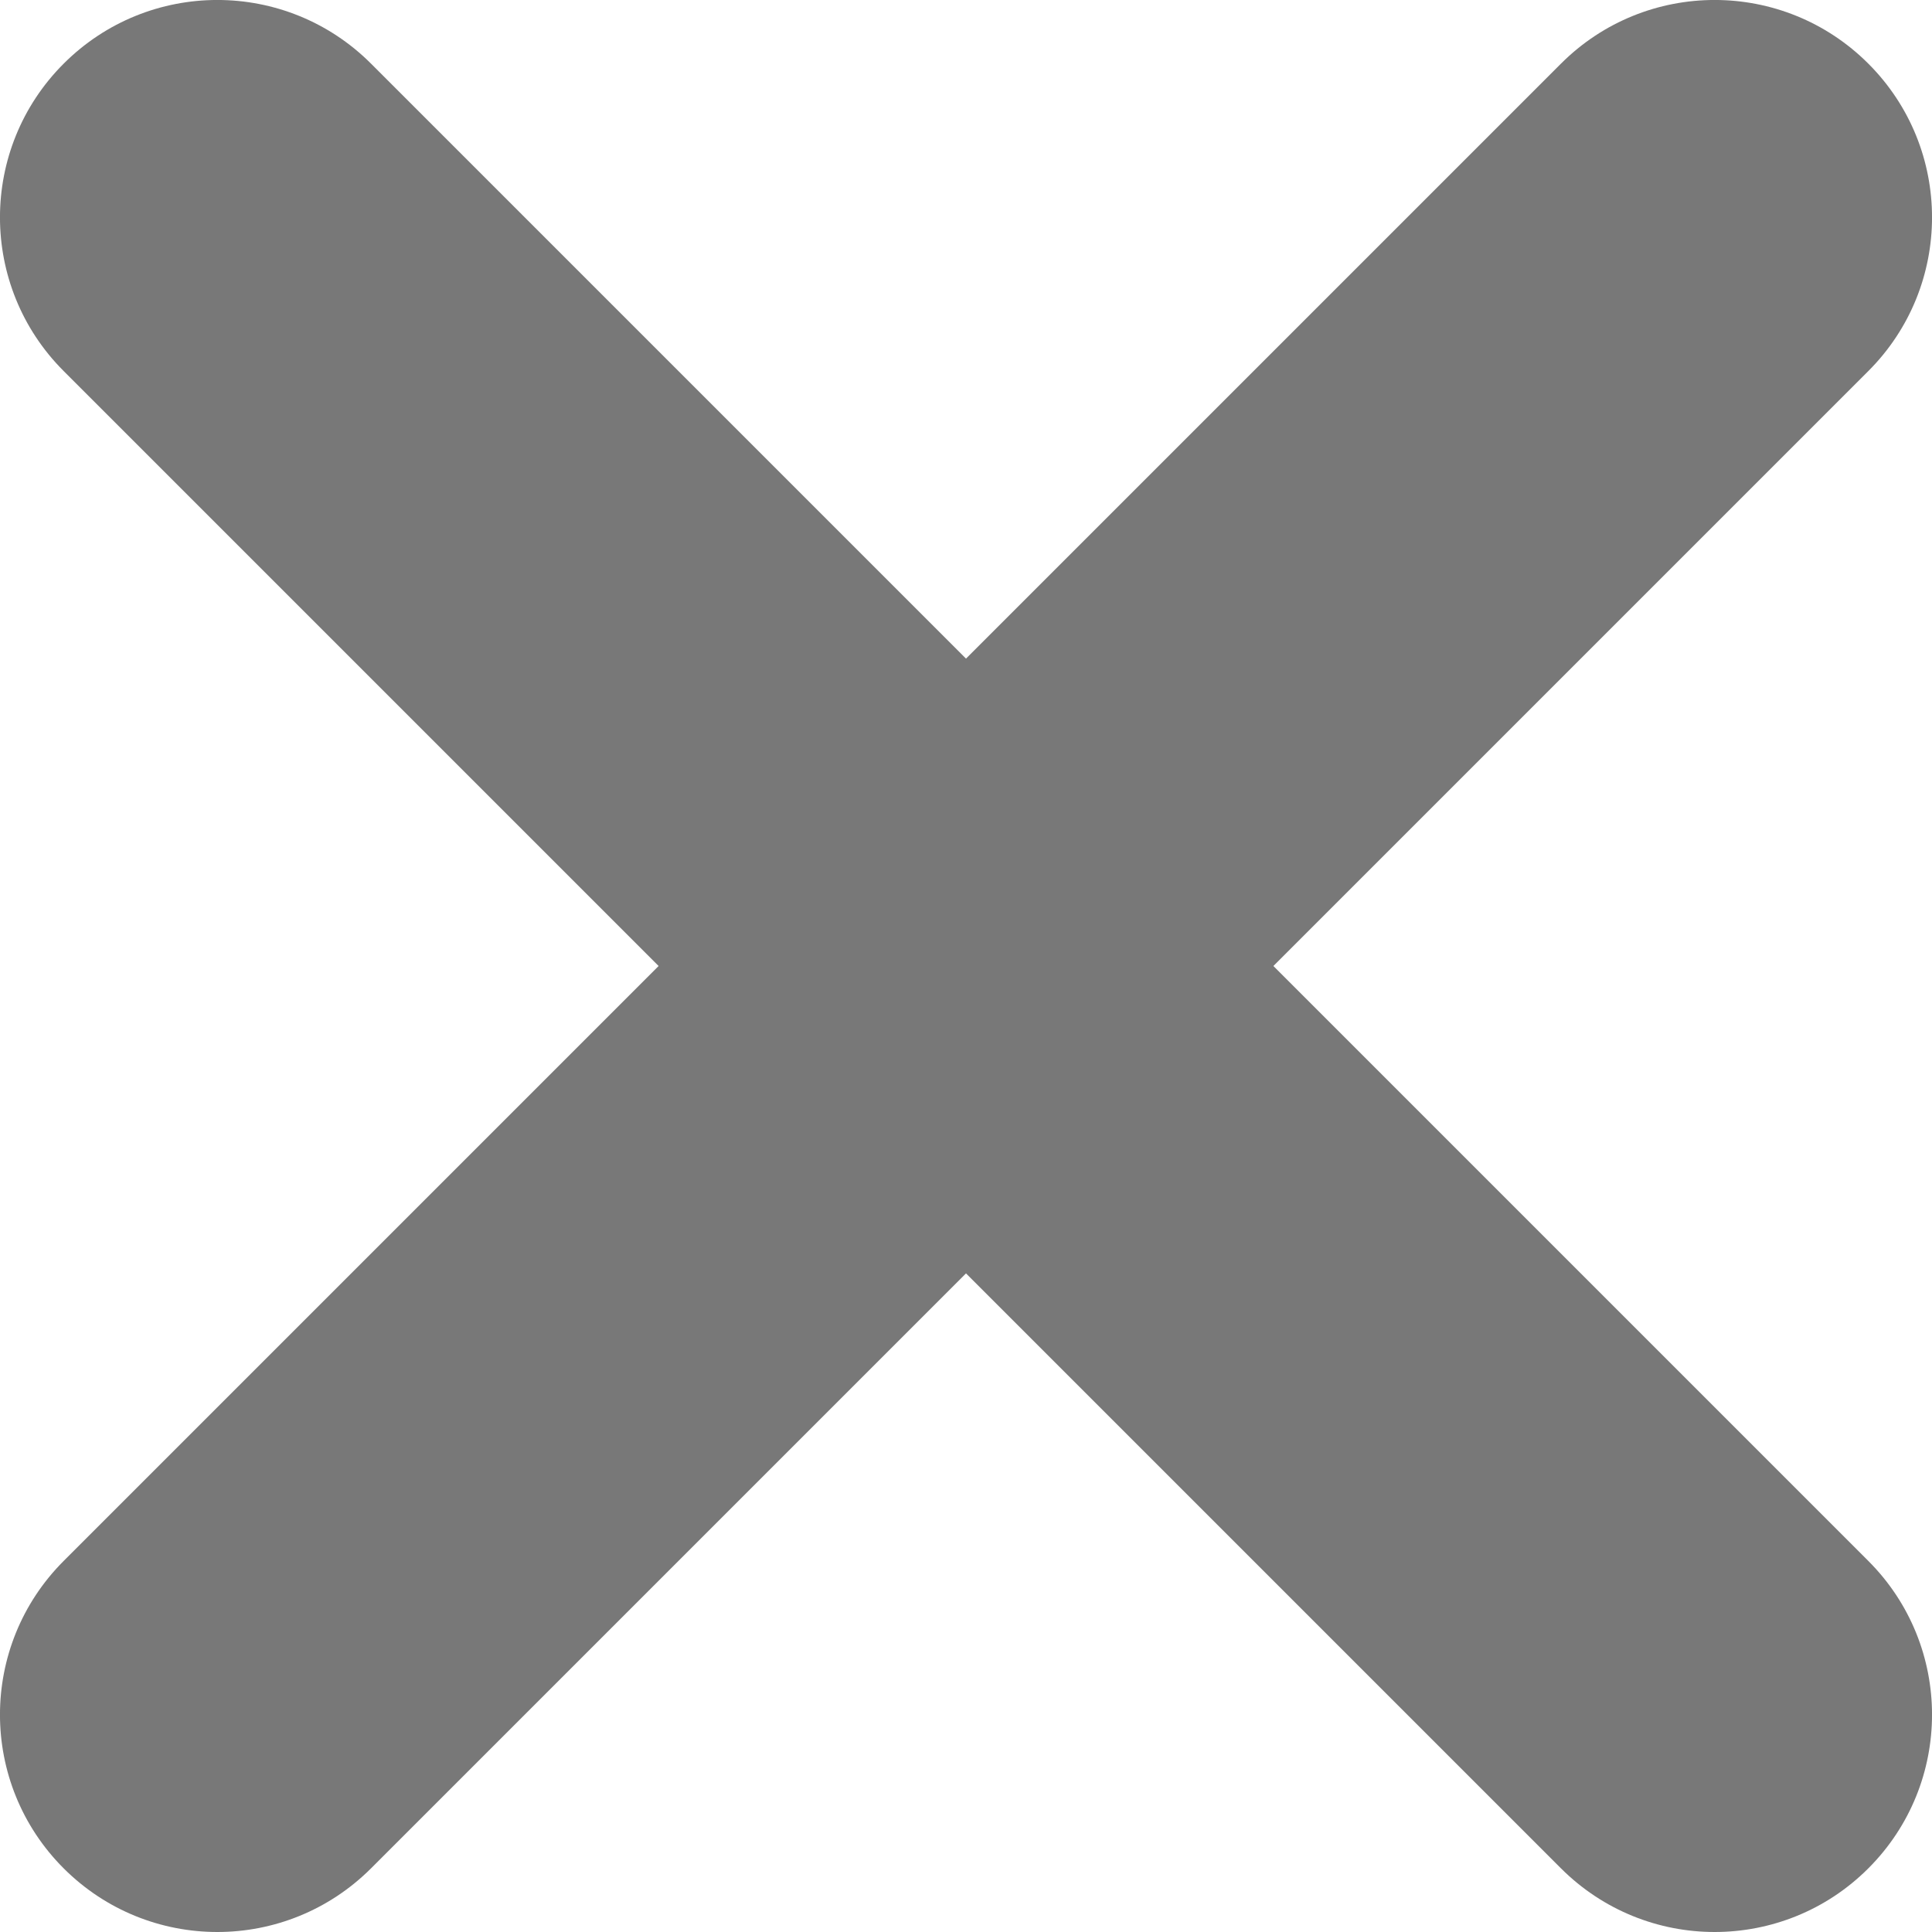
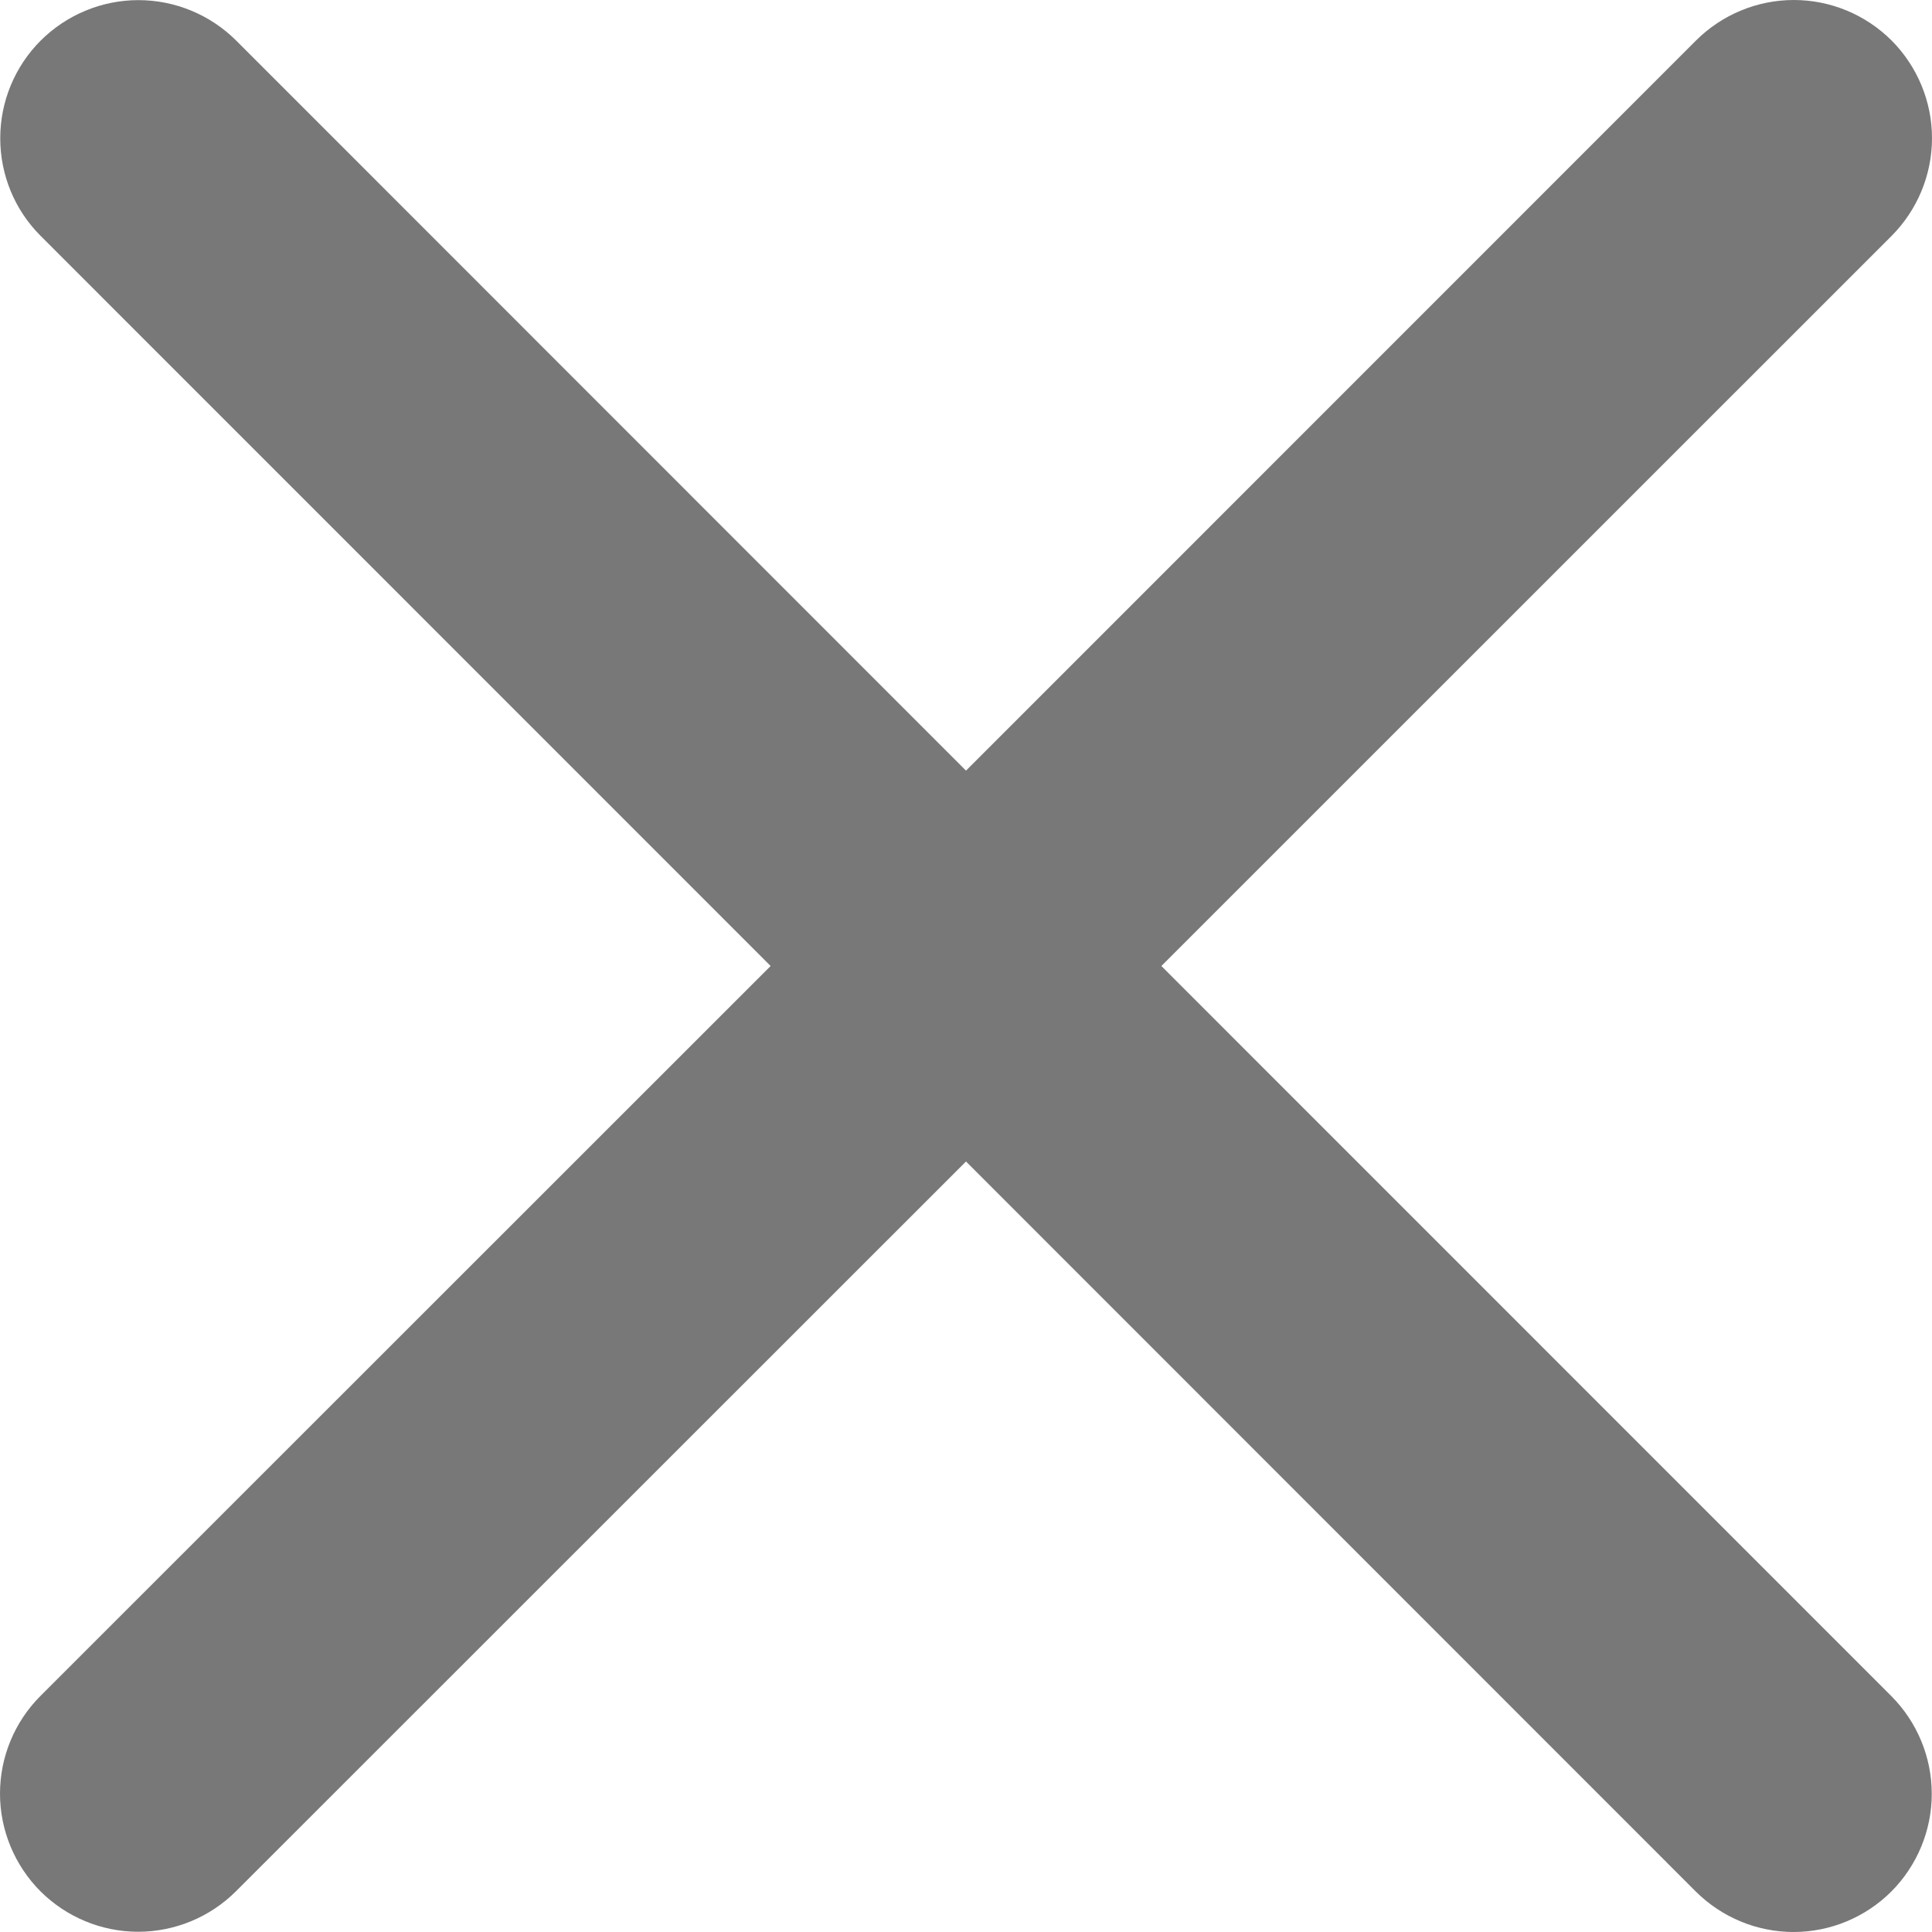
- <svg xmlns="http://www.w3.org/2000/svg" width="20" height="20" viewBox="0 0 20 20" fill="none">
-   <path d="M13.182 10L19.341 3.841C20.22 2.962 20.22 1.538 19.341 0.659C18.462 -0.22 17.038 -0.22 16.159 0.659L10 6.818L3.841 0.659C2.962 -0.22 1.538 -0.22 0.659 0.659C-0.22 1.538 -0.22 2.962 0.659 3.841L6.818 10L0.659 16.159C-0.22 17.038 -0.22 18.462 0.659 19.341C1.098 19.78 1.674 20 2.25 20C2.826 20 3.401 19.78 3.841 19.341L10 13.182L16.159 19.341C16.599 19.78 17.174 20 17.75 20C18.326 20 18.902 19.78 19.341 19.341C20.22 18.462 20.22 17.038 19.341 16.159L13.182 10Z" fill="#787878" />
+ <svg xmlns="http://www.w3.org/2000/svg" width="16" height="16" viewBox="0 0 16 16" fill="none">
+   <path d="M15.663 14.046C15.877 14.261 15.998 14.552 15.998 14.856C15.998 15.159 15.877 15.45 15.663 15.665C15.448 15.879 15.157 16 14.854 16C14.55 16 14.259 15.879 14.044 15.665L8 9.619L1.954 15.663C1.739 15.877 1.448 15.998 1.144 15.998C0.841 15.998 0.55 15.877 0.335 15.663C0.121 15.448 3.19809e-09 15.157 0 14.854C-3.19809e-09 14.55 0.121 14.259 0.335 14.045L6.382 8L0.337 1.954C0.122 1.74 0.002 1.449 0.002 1.145C0.002 0.842 0.122 0.551 0.337 0.336C0.552 0.122 0.843 0.001 1.146 0.001C1.45 0.001 1.741 0.122 1.956 0.336L8 6.382L14.046 0.335C14.261 0.121 14.552 -5.05633e-09 14.856 0C15.159 5.05633e-09 15.45 0.121 15.665 0.335C15.879 0.55 16 0.841 16 1.144C16 1.448 15.879 1.739 15.665 1.954L9.618 8L15.663 14.046Z" fill="#787878" />
</svg>
